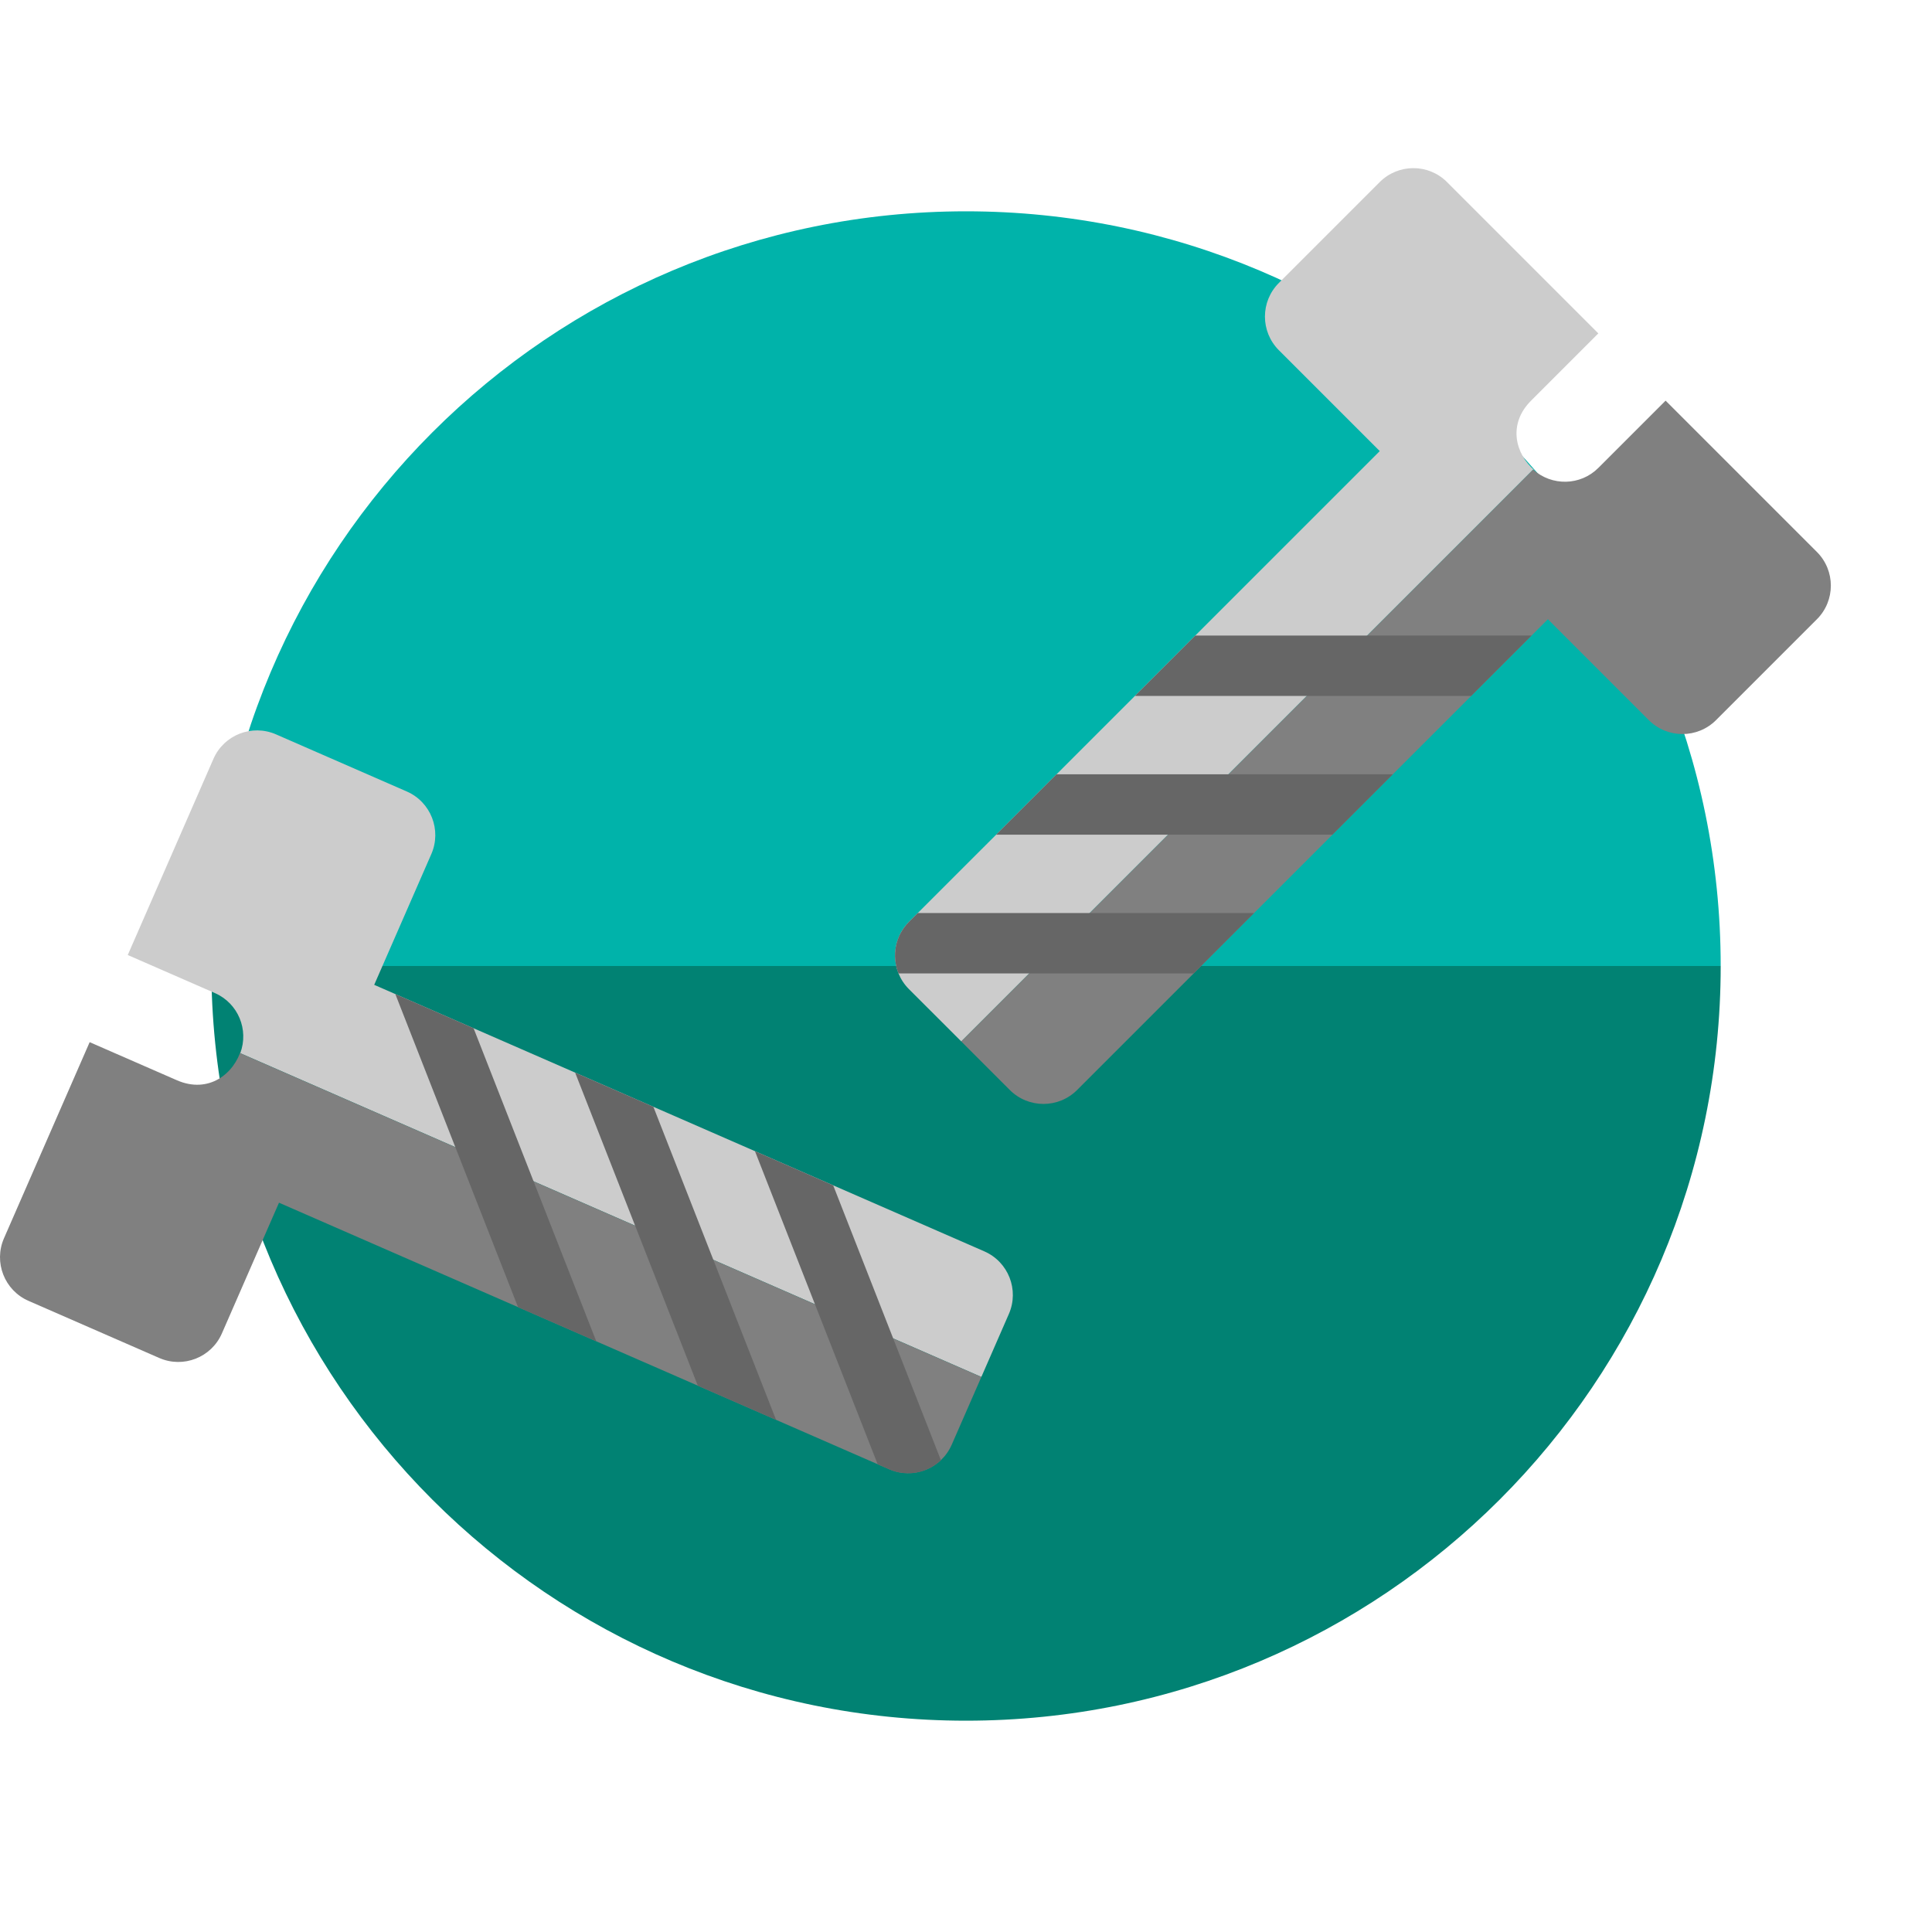
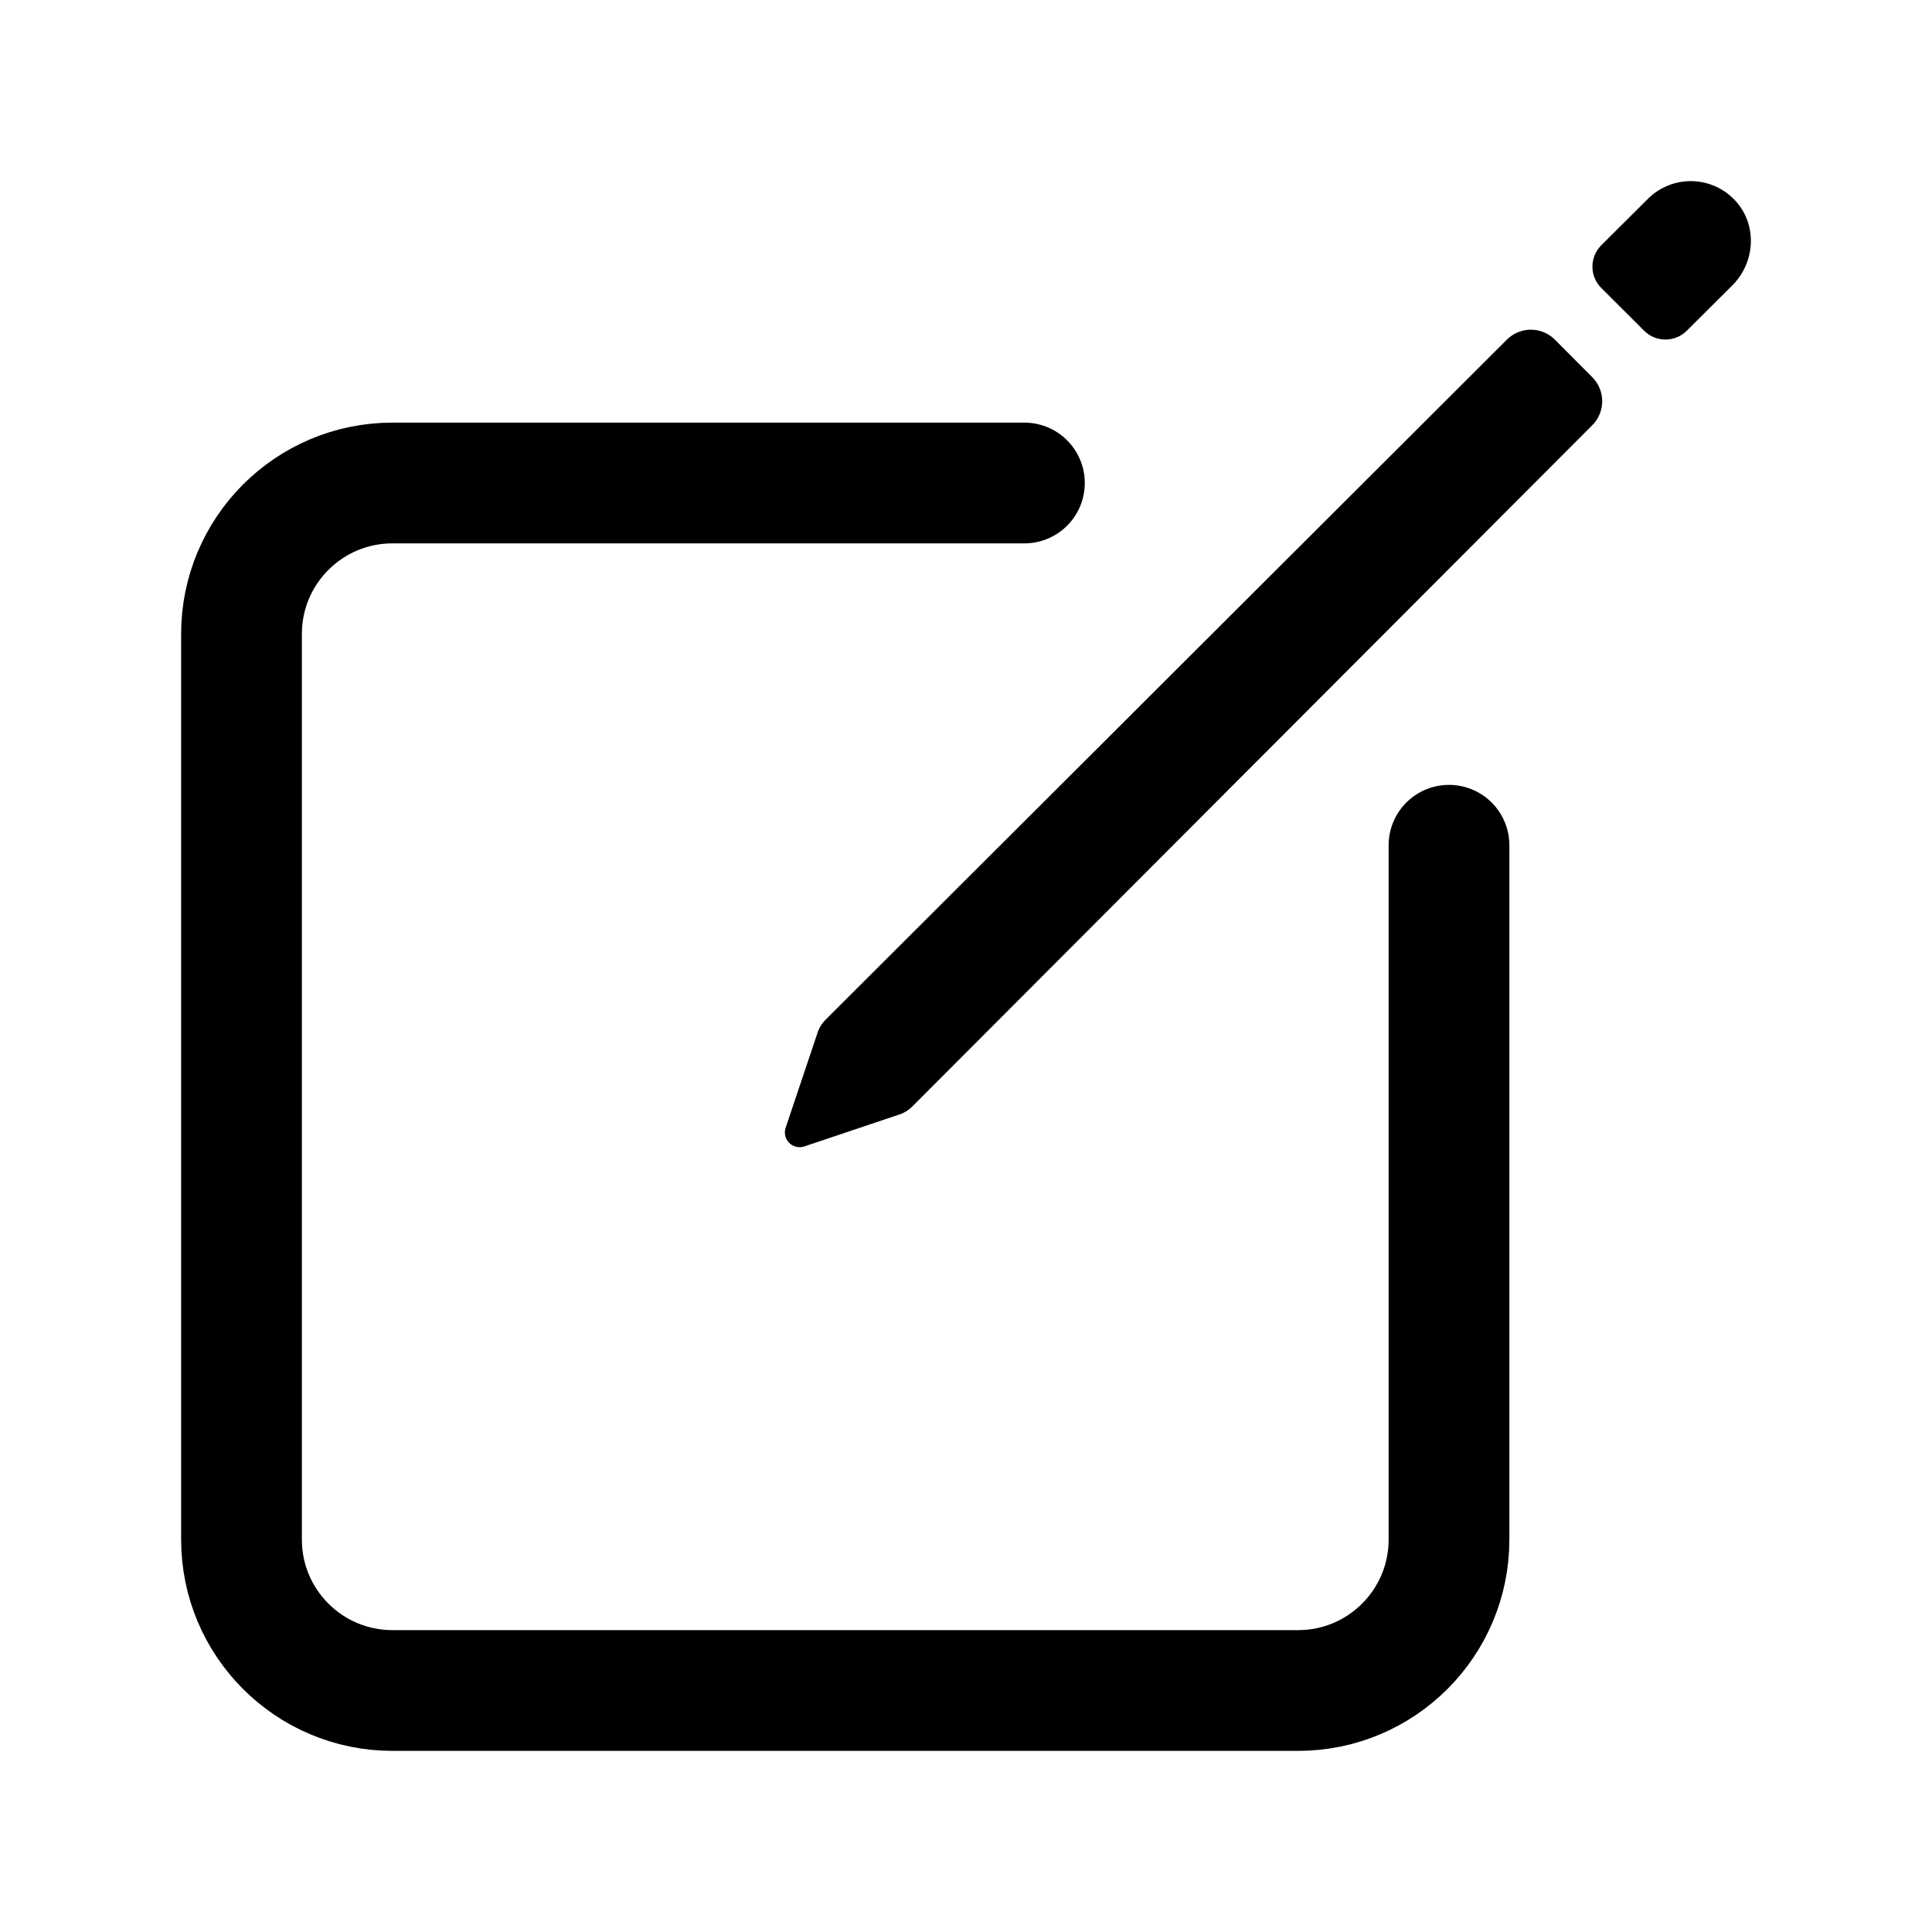
- <svg xmlns="http://www.w3.org/2000/svg" version="1.1" id="Uploaded to svgrepo.com" width="800px" height="800px" viewBox="0 0 64 64" xml:space="preserve">
-   <style type="text/css">
- 	.fandom_vijf{fill:#018273;}
- 	.fandom_zes{fill:#00B3AA;}
- 	.fandom_zeventien{fill:#666666;}
- 	.fandom_achttien{fill:#808080;}
- 	.fandom_negentien{fill:#CCCCCC;}
- 	.st0{fill:#6BC4D2;}
- 	.st1{fill:#508D9B;}
- 	.st2{fill:#FF786E;}
- 	.st3{fill:#FFC865;}
- 	.st4{fill:#8579A3;}
- 	.st5{fill:#BE5652;}
- 	.st6{fill:#BE9148;}
- 	.st7{fill:#685683;}
- 	.st8{fill:#EFEAE0;}
- 	.st9{fill:#AA9991;}
- 	.st10{fill:#3A3A3A;}
- 	.st11{fill:#4D4D4D;}
- 	.st12{fill:#644638;}
- 	.st13{fill:#4B322A;}
- 	.st14{fill:#FFFAFA;}
- </style>
-   <g>
-     <g>
-       <path class="fandom_zes" d="M32,7C18.193,7,7,18.193,7,32h50C57,18.193,45.807,7,32,7z" />
-       <path class="fandom_vijf" d="M32,57c13.807,0,25-11.193,25-25H7C7,45.807,18.193,57,32,57z" />
-     </g>
-     <g>
-       <path class="fandom_negentien" d="M7.959,34.888c0.29-0.778-0.07-1.654-0.84-1.991l-2.887-1.261l2.838-6.496    c0.348-0.797,1.277-1.161,2.074-0.813l4.331,1.892c0.797,0.348,1.161,1.277,0.813,2.074l-1.892,4.331l20.211,8.829    c0.797,0.348,1.161,1.277,0.813,2.074l-0.911,2.086L7.959,34.888z M50.787,15.555c0.016,0.014,0.037,0.018,0.053,0.032    c-0.639-0.54-0.905-1.532-0.121-2.315l2.228-2.228l-5.013-5.013c-0.615-0.615-1.613-0.615-2.228,0l-3.342,3.342    c-0.615,0.615-0.615,1.613,0,2.228l3.342,3.342L30.11,30.538c-0.615,0.615-0.615,1.613,0,2.228l1.733,1.732L50.787,15.555z" />
-       <path class="fandom_achttien" d="M50.787,15.555c0.619,0.554,1.566,0.539,2.16-0.055l2.228-2.228l5.013,5.013    c0.615,0.615,0.615,1.613,0,2.228l-3.342,3.342c-0.615,0.615-1.613,0.615-2.228,0l-3.342-3.342L35.68,36.108    c-0.615,0.615-1.613,0.615-2.228,0l-1.609-1.609L50.787,15.555z M32.509,45.613L7.959,34.888c0.018-0.047,0.025-0.095,0.038-0.143    c-0.239,0.831-1.089,1.498-2.139,1.039L2.97,34.523l-2.838,6.496c-0.348,0.797,0.016,1.726,0.813,2.074l4.331,1.892    c0.797,0.348,1.726-0.016,2.074-0.813l1.892-4.331l20.211,8.829c0.797,0.348,1.726-0.016,2.074-0.813L32.509,45.613z" />
-       <path class="fandom_zeventien" d="M37.596,23.053l2-2l11.14,0l-2,2L37.596,23.053z M44.139,27.649l2-2l-11.14,0l-2,2    L44.139,27.649z M41.543,30.245l-11.14,0l-0.293,0.293c-0.461,0.461-0.577,1.138-0.346,1.707l9.779,0L41.543,30.245z     M15.688,34.062l-2.592-1.132l4.065,10.372l2.592,1.132L15.688,34.062z M21.644,36.664l-2.592-1.132l4.065,10.372l2.592,1.132    L21.644,36.664z M25.009,38.134l4.065,10.372l0.379,0.166c0.598,0.261,1.27,0.122,1.716-0.301l-3.568-9.104L25.009,38.134z" />
-     </g>
-   </g>
+ <svg xmlns="http://www.w3.org/2000/svg" width="800px" height="800px" viewBox="0 0 512 512">
+   <path d="M384,224V408a40,40,0,0,1-40,40H104a40,40,0,0,1-40-40V168a40,40,0,0,1,40-40H271.48" style="fill:none;stroke:#000000;stroke-linecap:round;stroke-linejoin:round;stroke-width:32px" />
+   <path d="M459.94,53.25a16.06,16.06,0,0,0-23.22-.56L424.35,65a8,8,0,0,0,0,11.31l11.34,11.32a8,8,0,0,0,11.34,0l12.06-12C465.19,69.54,465.76,59.62,459.94,53.25Z" />
+   <path d="M399.34,90,218.82,270.2a9,9,0,0,0-2.31,3.93L208.16,299a3.91,3.91,0,0,0,4.86,4.86l24.85-8.35a9,9,0,0,0,3.93-2.31L422,112.66A9,9,0,0,0,422,100L412.05,90A9,9,0,0,0,399.34,90Z" />
</svg>
